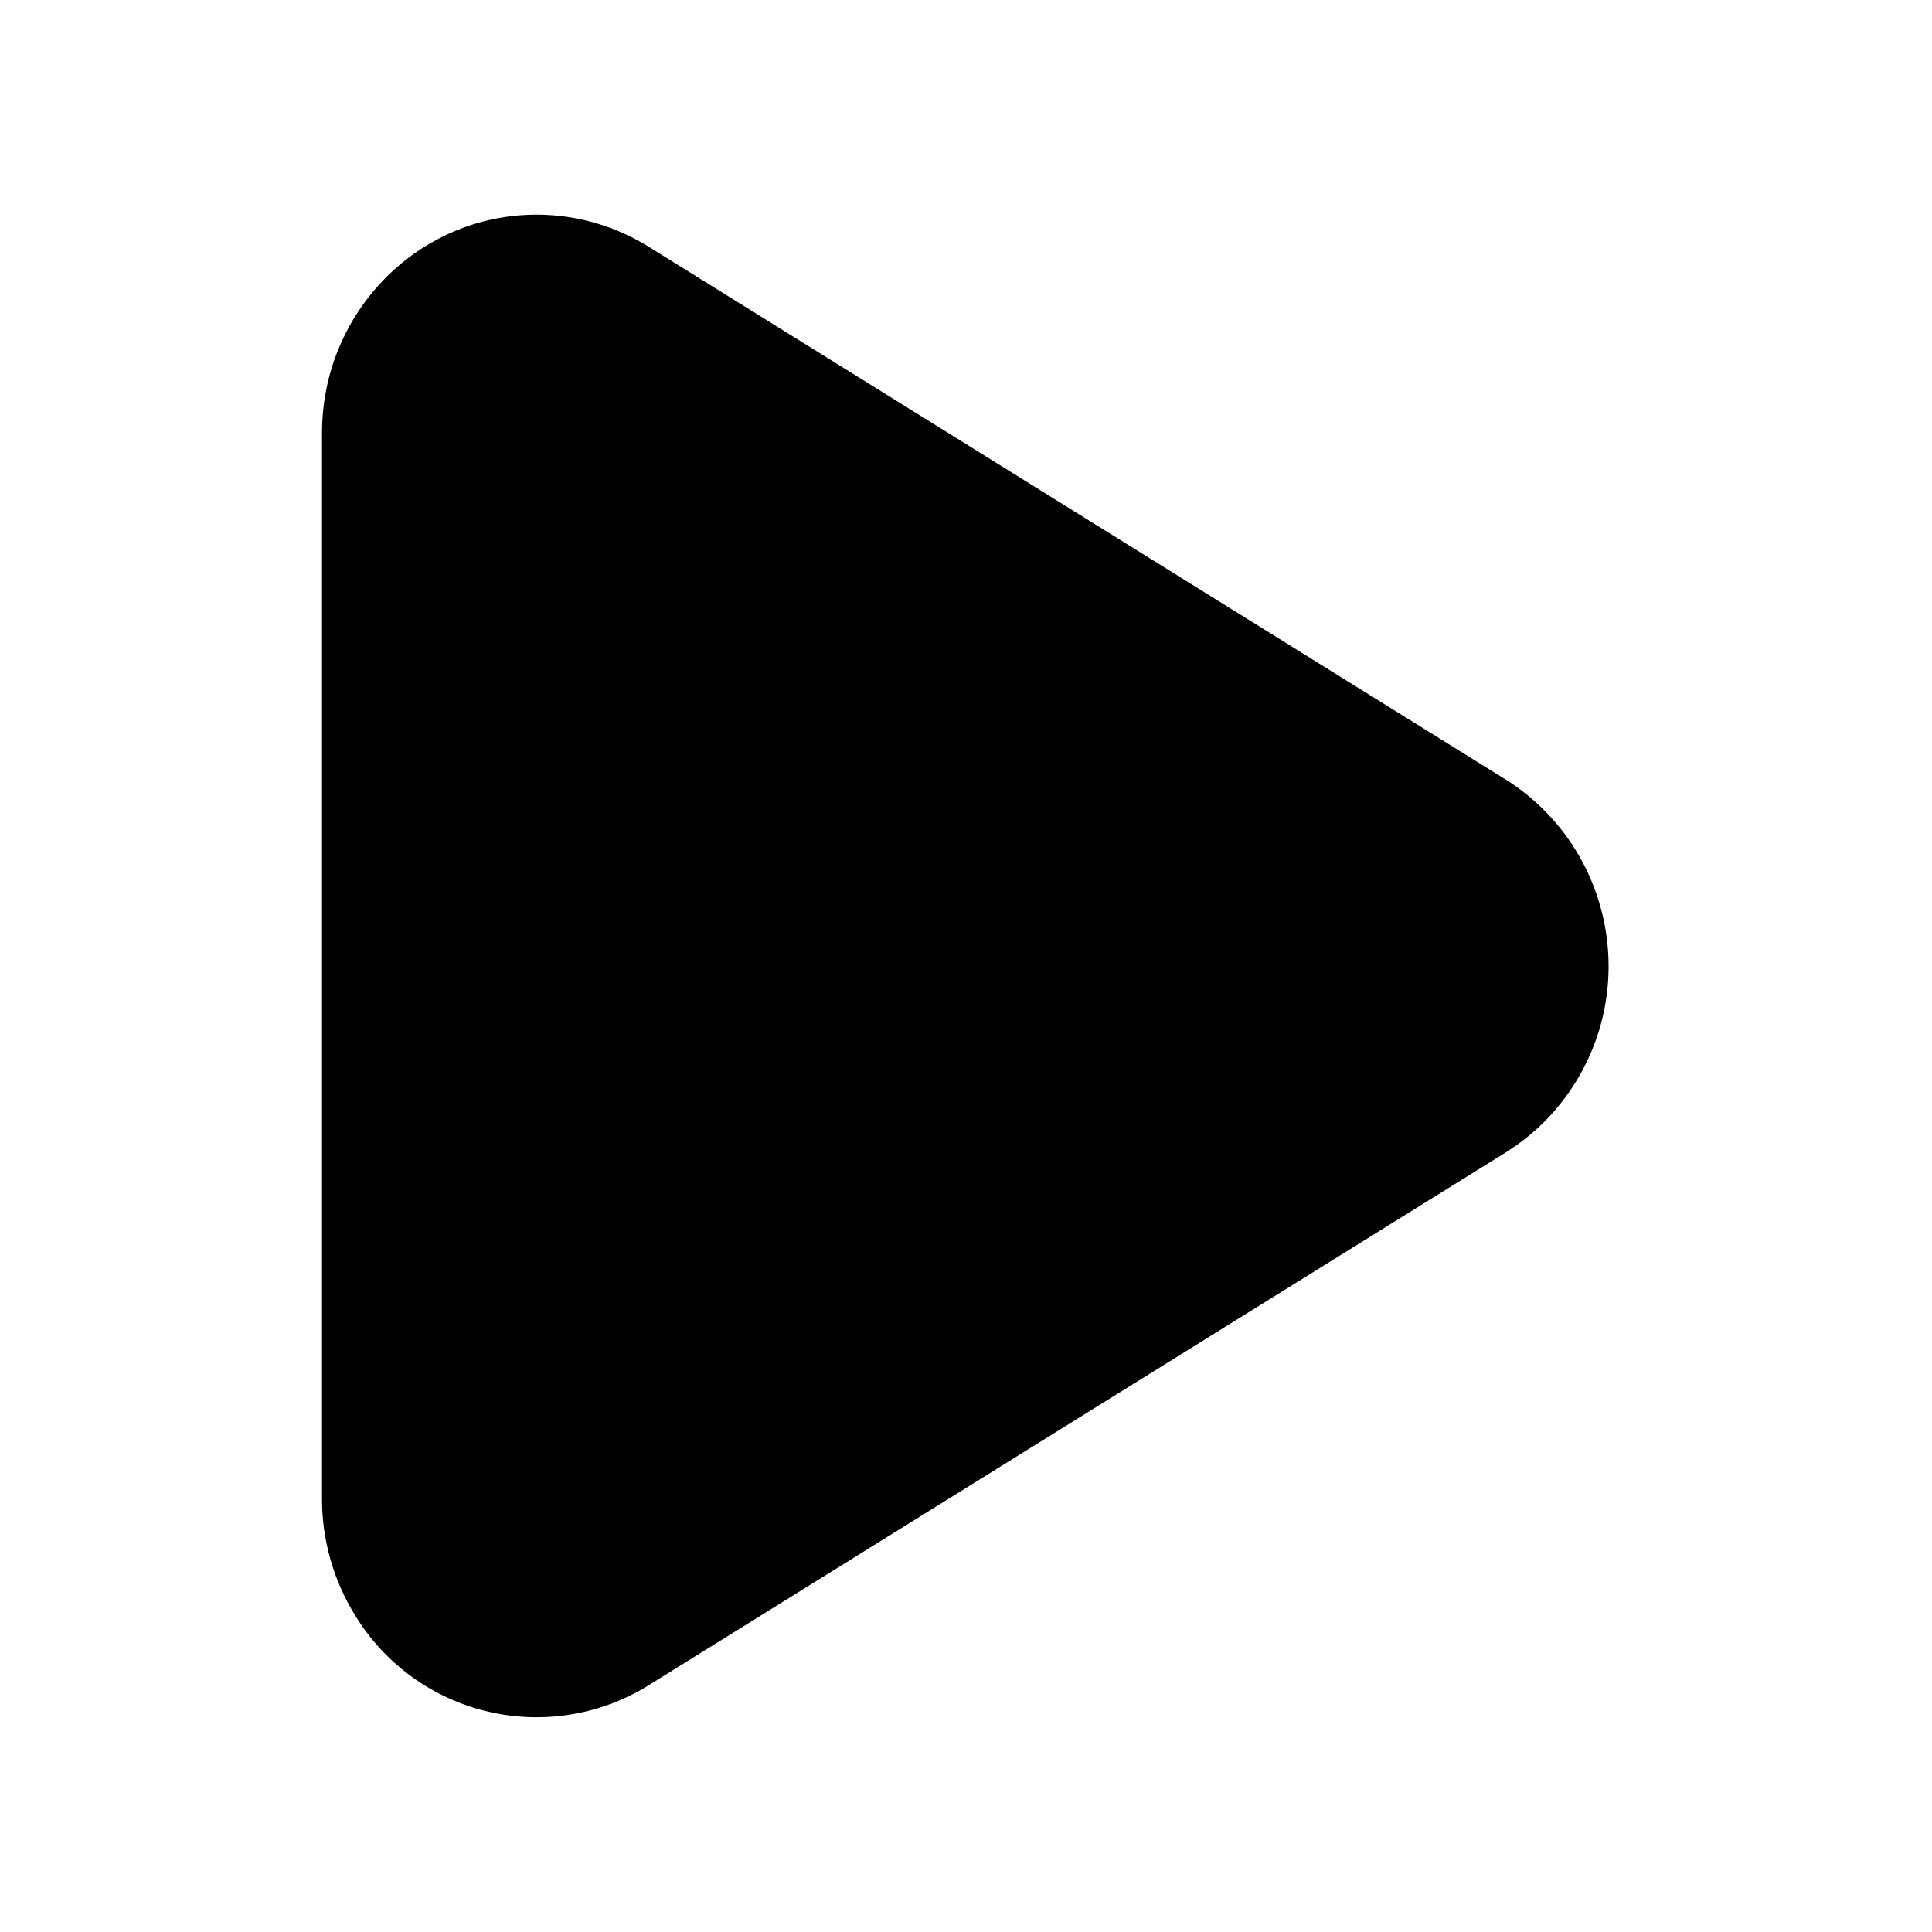
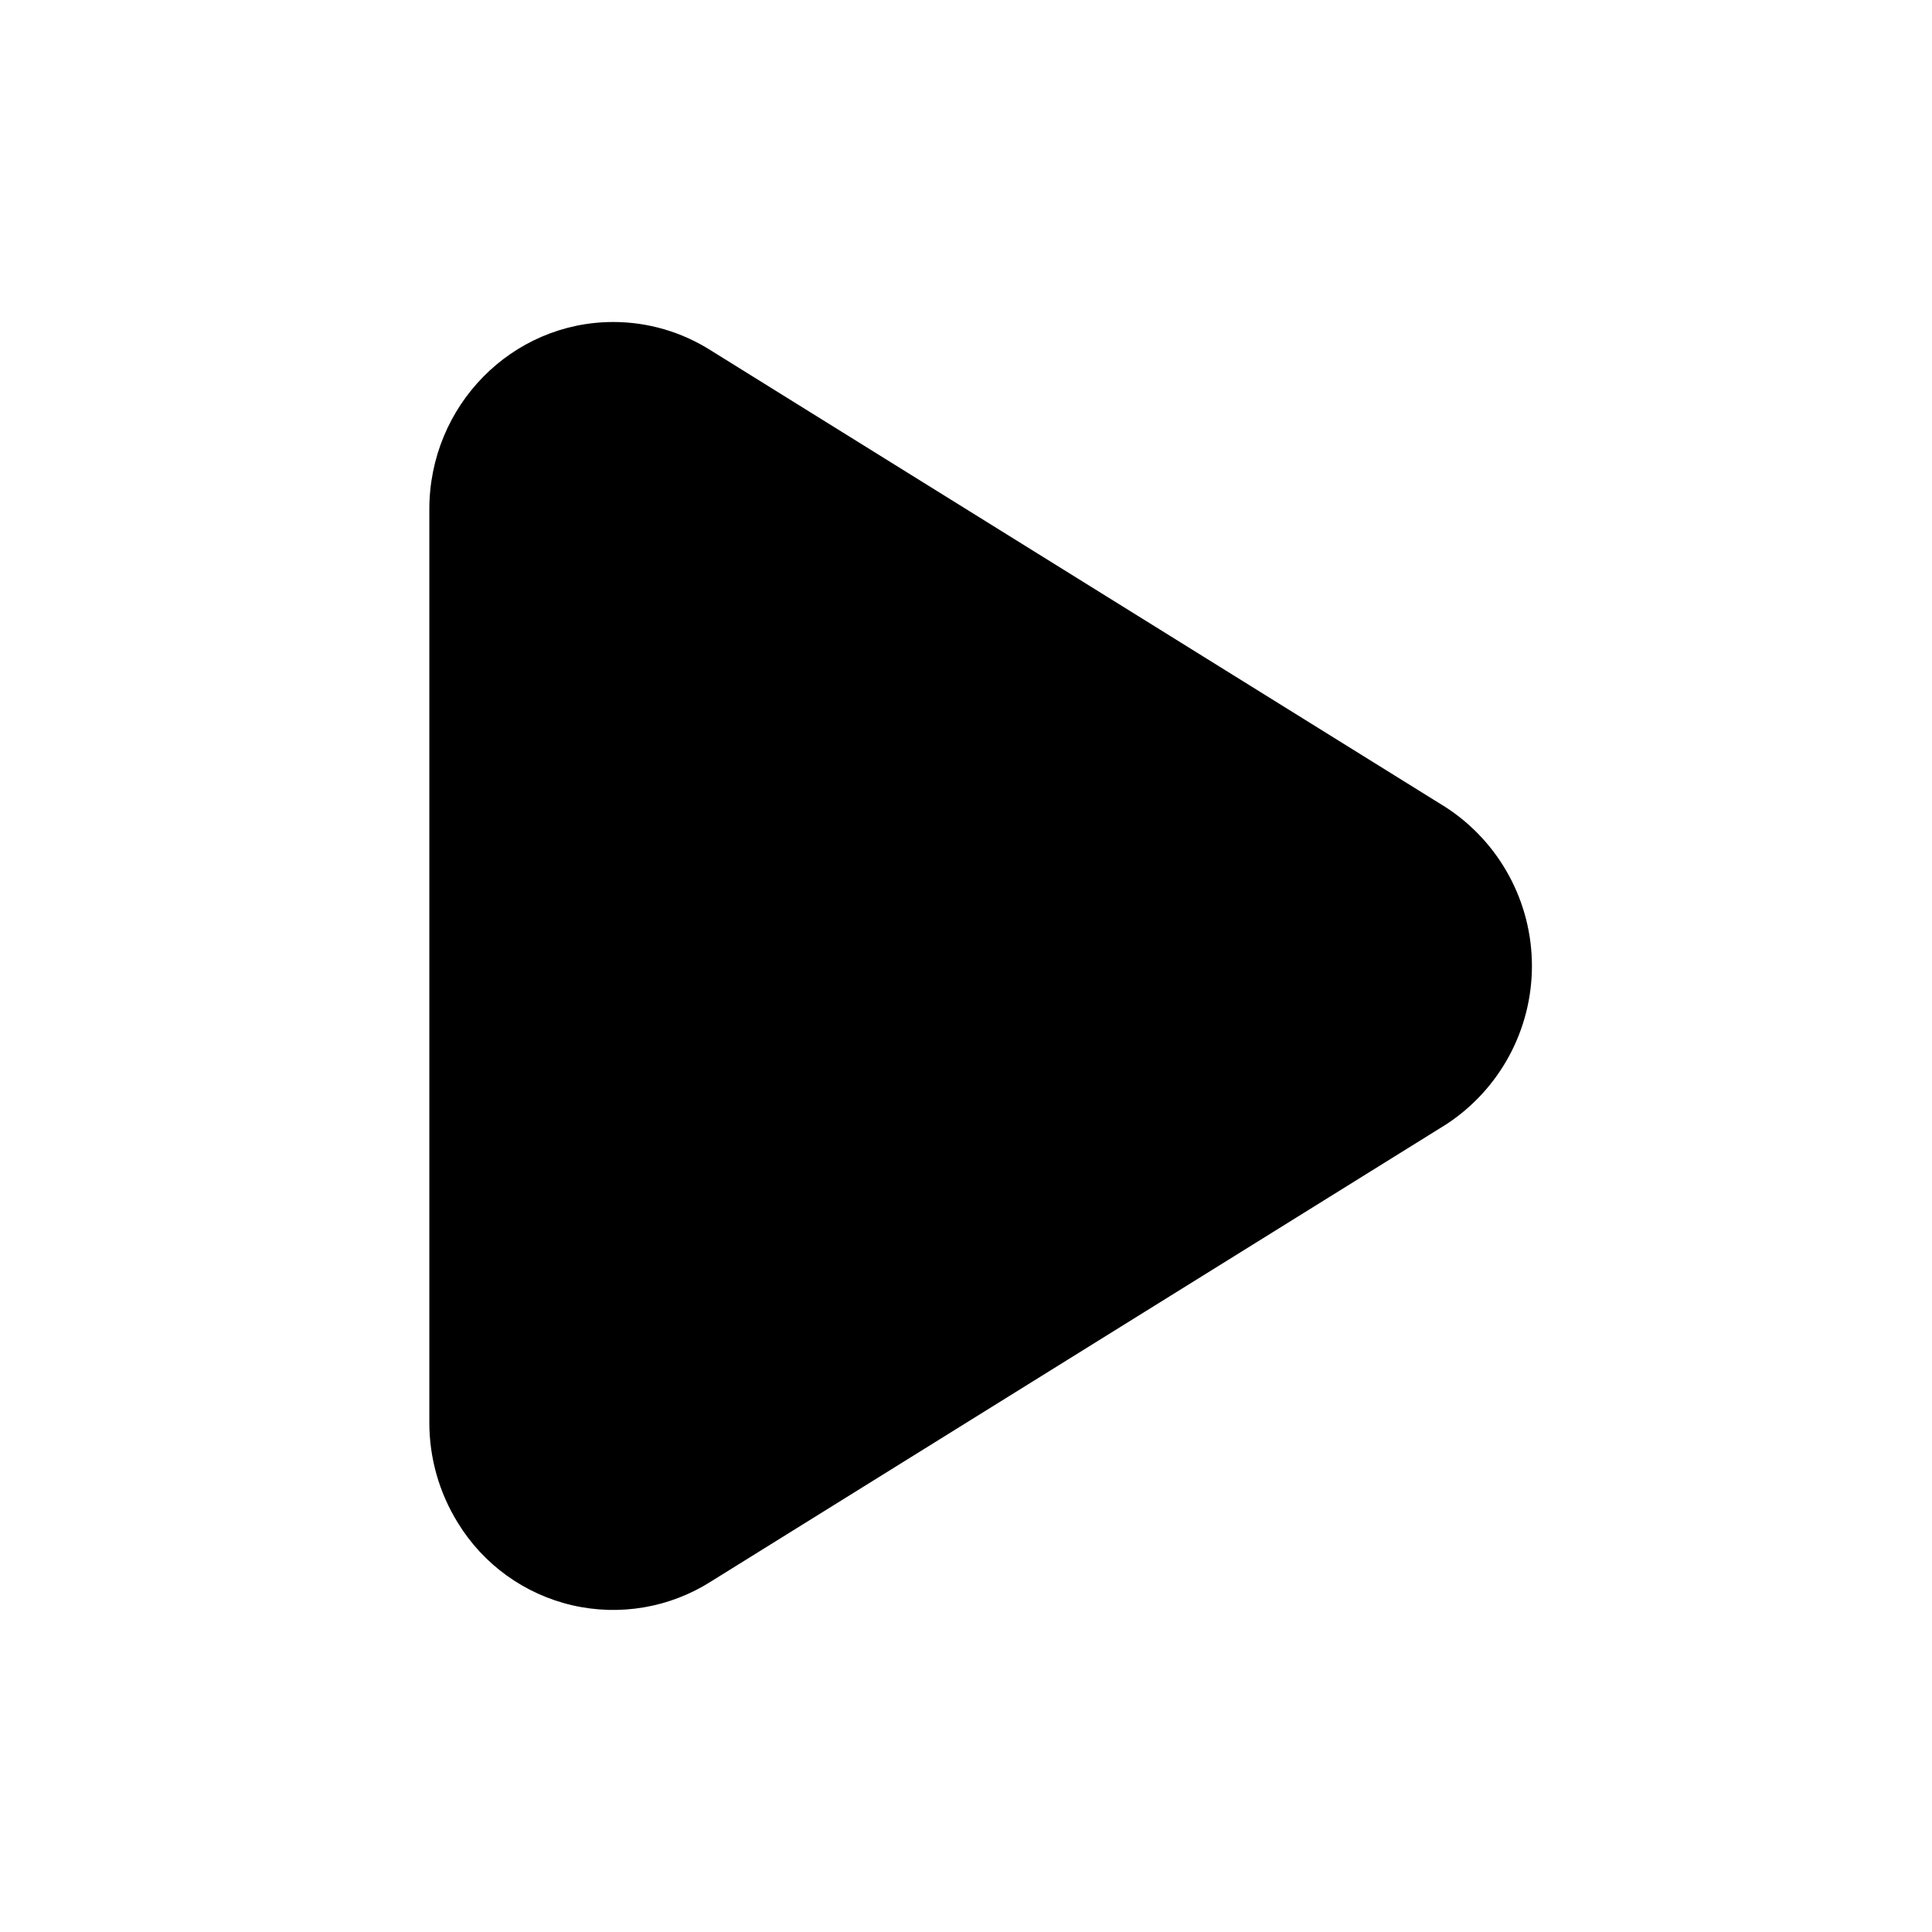
- <svg xmlns="http://www.w3.org/2000/svg" class="media-icon media-icon--play" width="18" height="18" fill="none" aria-hidden="true" viewBox="0 0 18 18">
-   <path fill="currentColor" d="m14.051 10.723-7.985 4.964a1.98 1.98 0 0 1-2.758-.638A2.06 2.06 0 0 1 3 13.964V4.036C3 2.91 3.895 2 5 2c.377 0 .747.109 1.066.313l7.985 4.964a2.057 2.057 0 0 1 .627 2.808c-.16.257-.373.475-.627.637" />
+ <svg xmlns="http://www.w3.org/2000/svg" class="media-icon media-icon--play" width="18" height="18" fill="currentColor" aria-hidden="true" viewBox="0 0 18 18">
+   <path d="m13.473 10.476-6.845 4.256a1.697 1.697 0 0 1-2.364-.547 1.77 1.77 0 0 1-.264-.93v-8.51C4 3.78 4.768 3 5.714 3c.324 0 .64.093.914.268l6.845 4.255a1.763 1.763 0 0 1 0 2.953" />
</svg>
